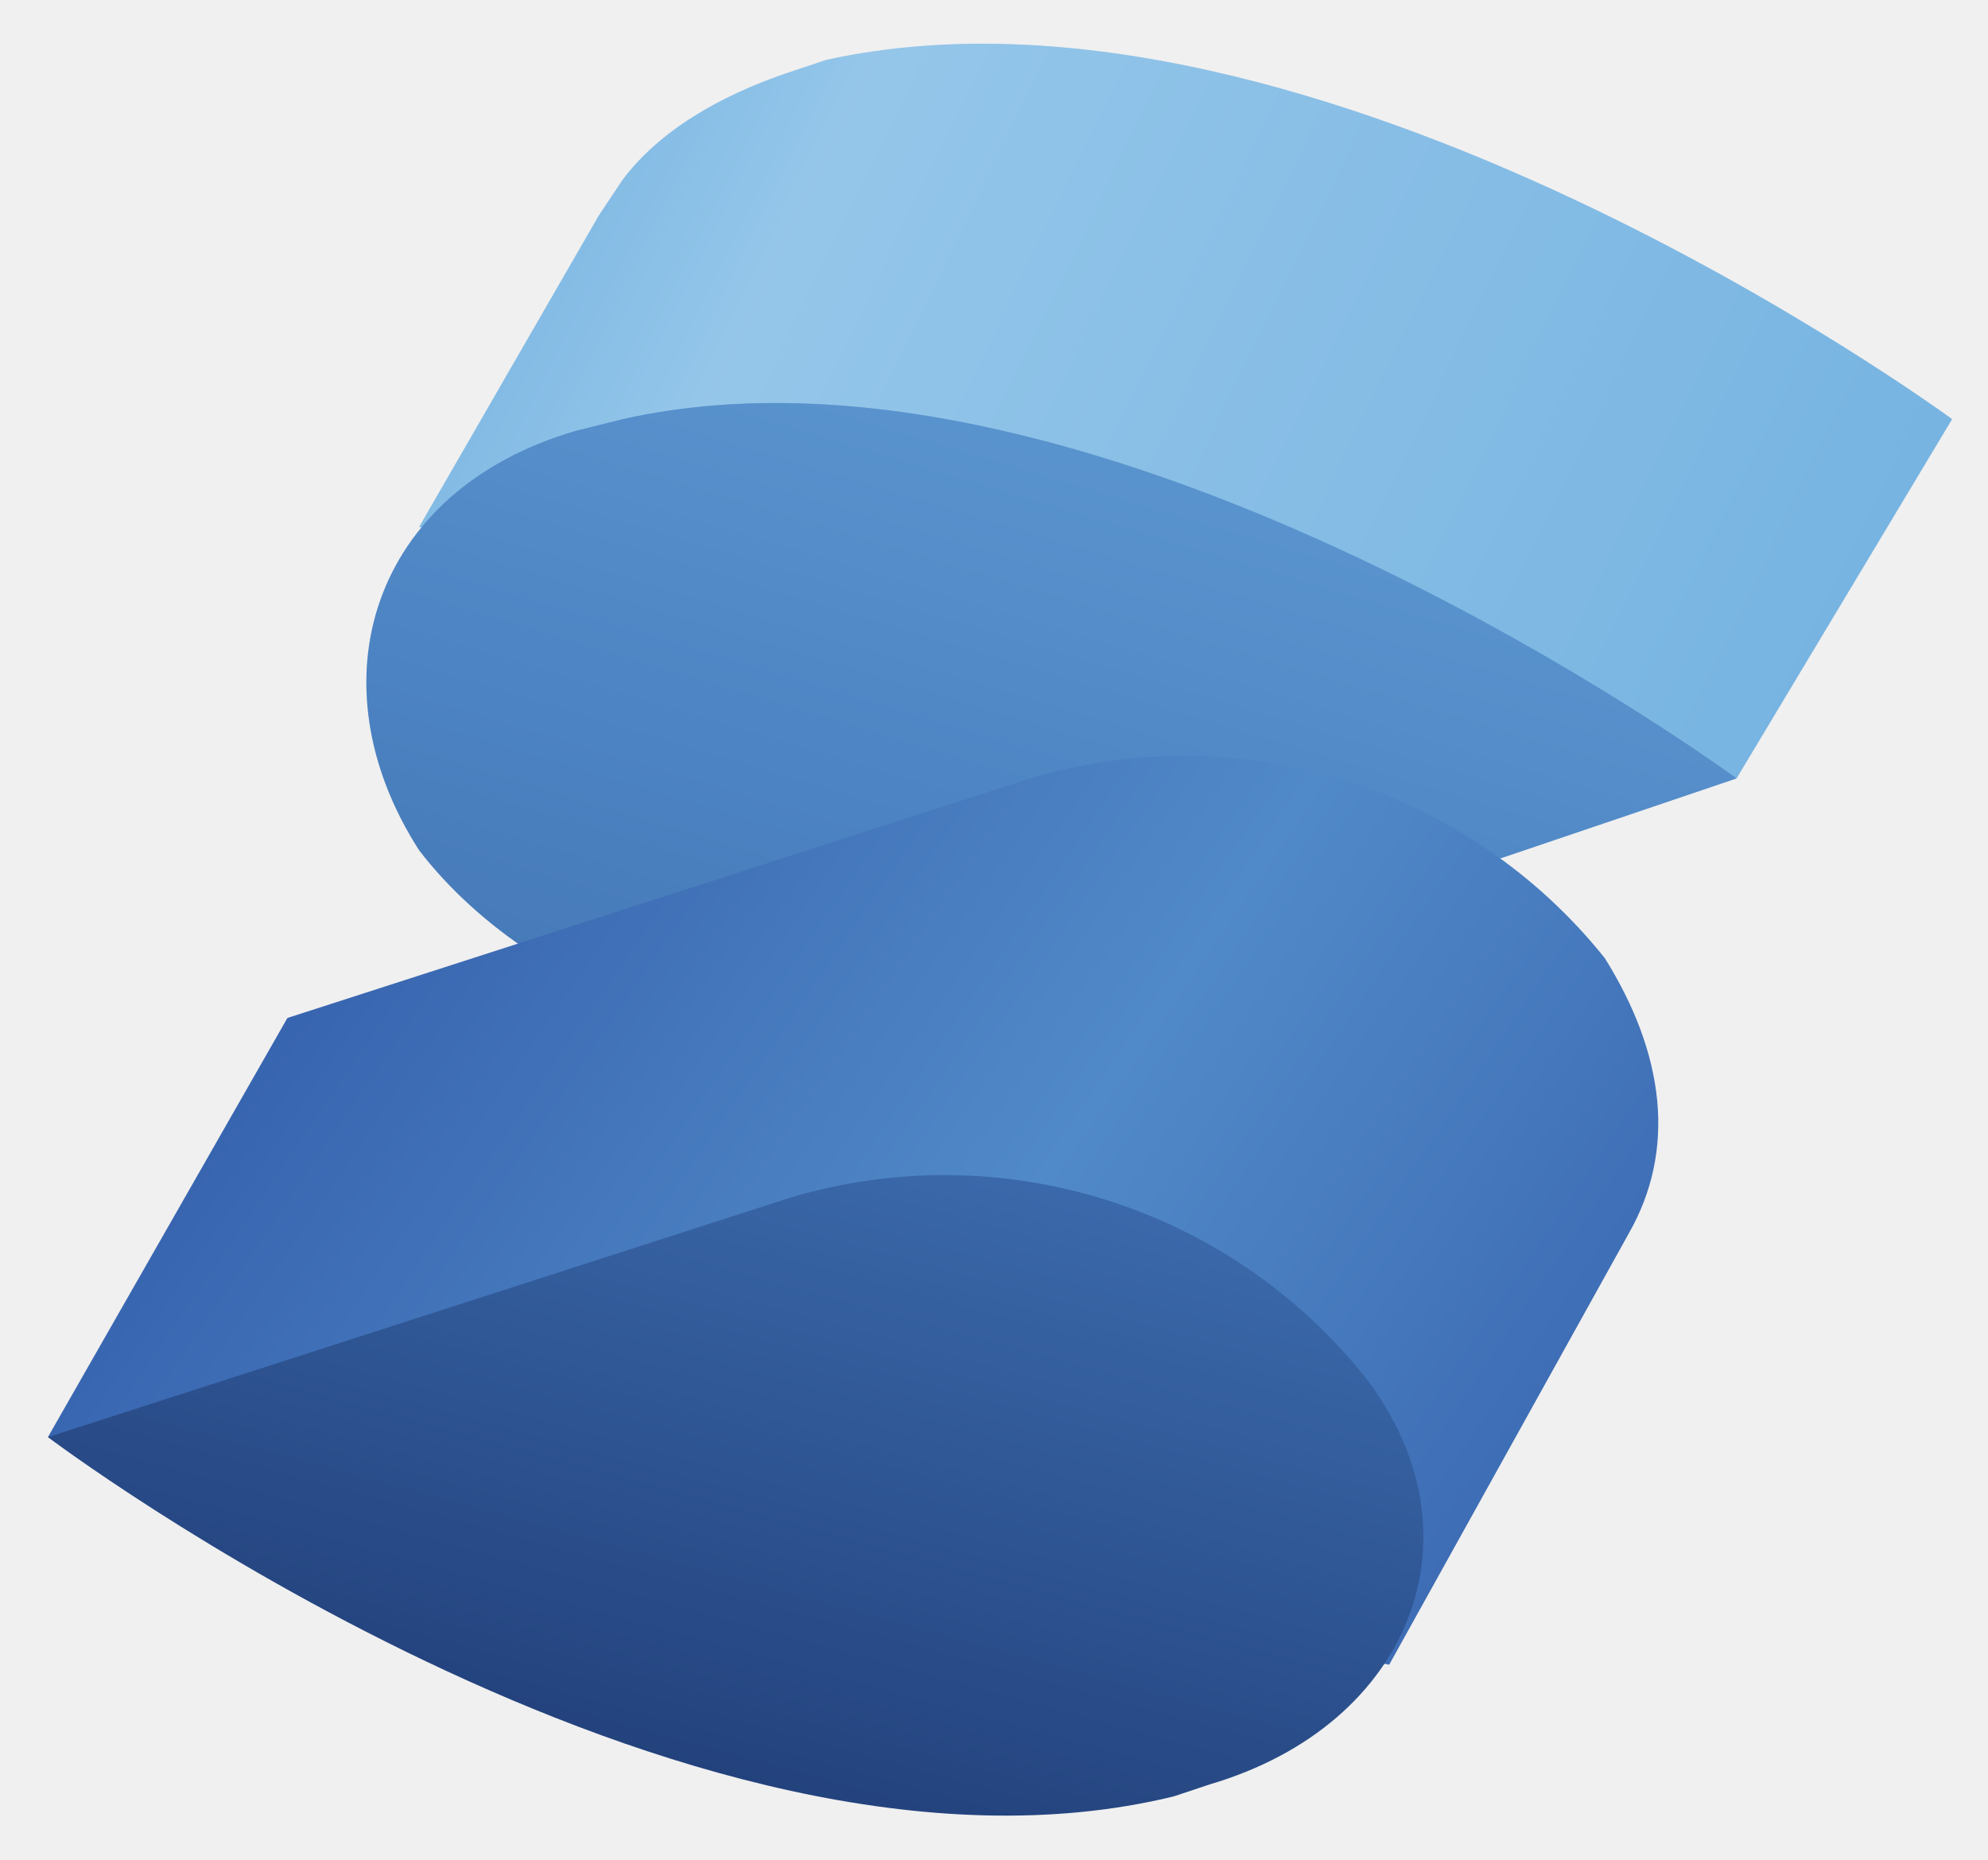
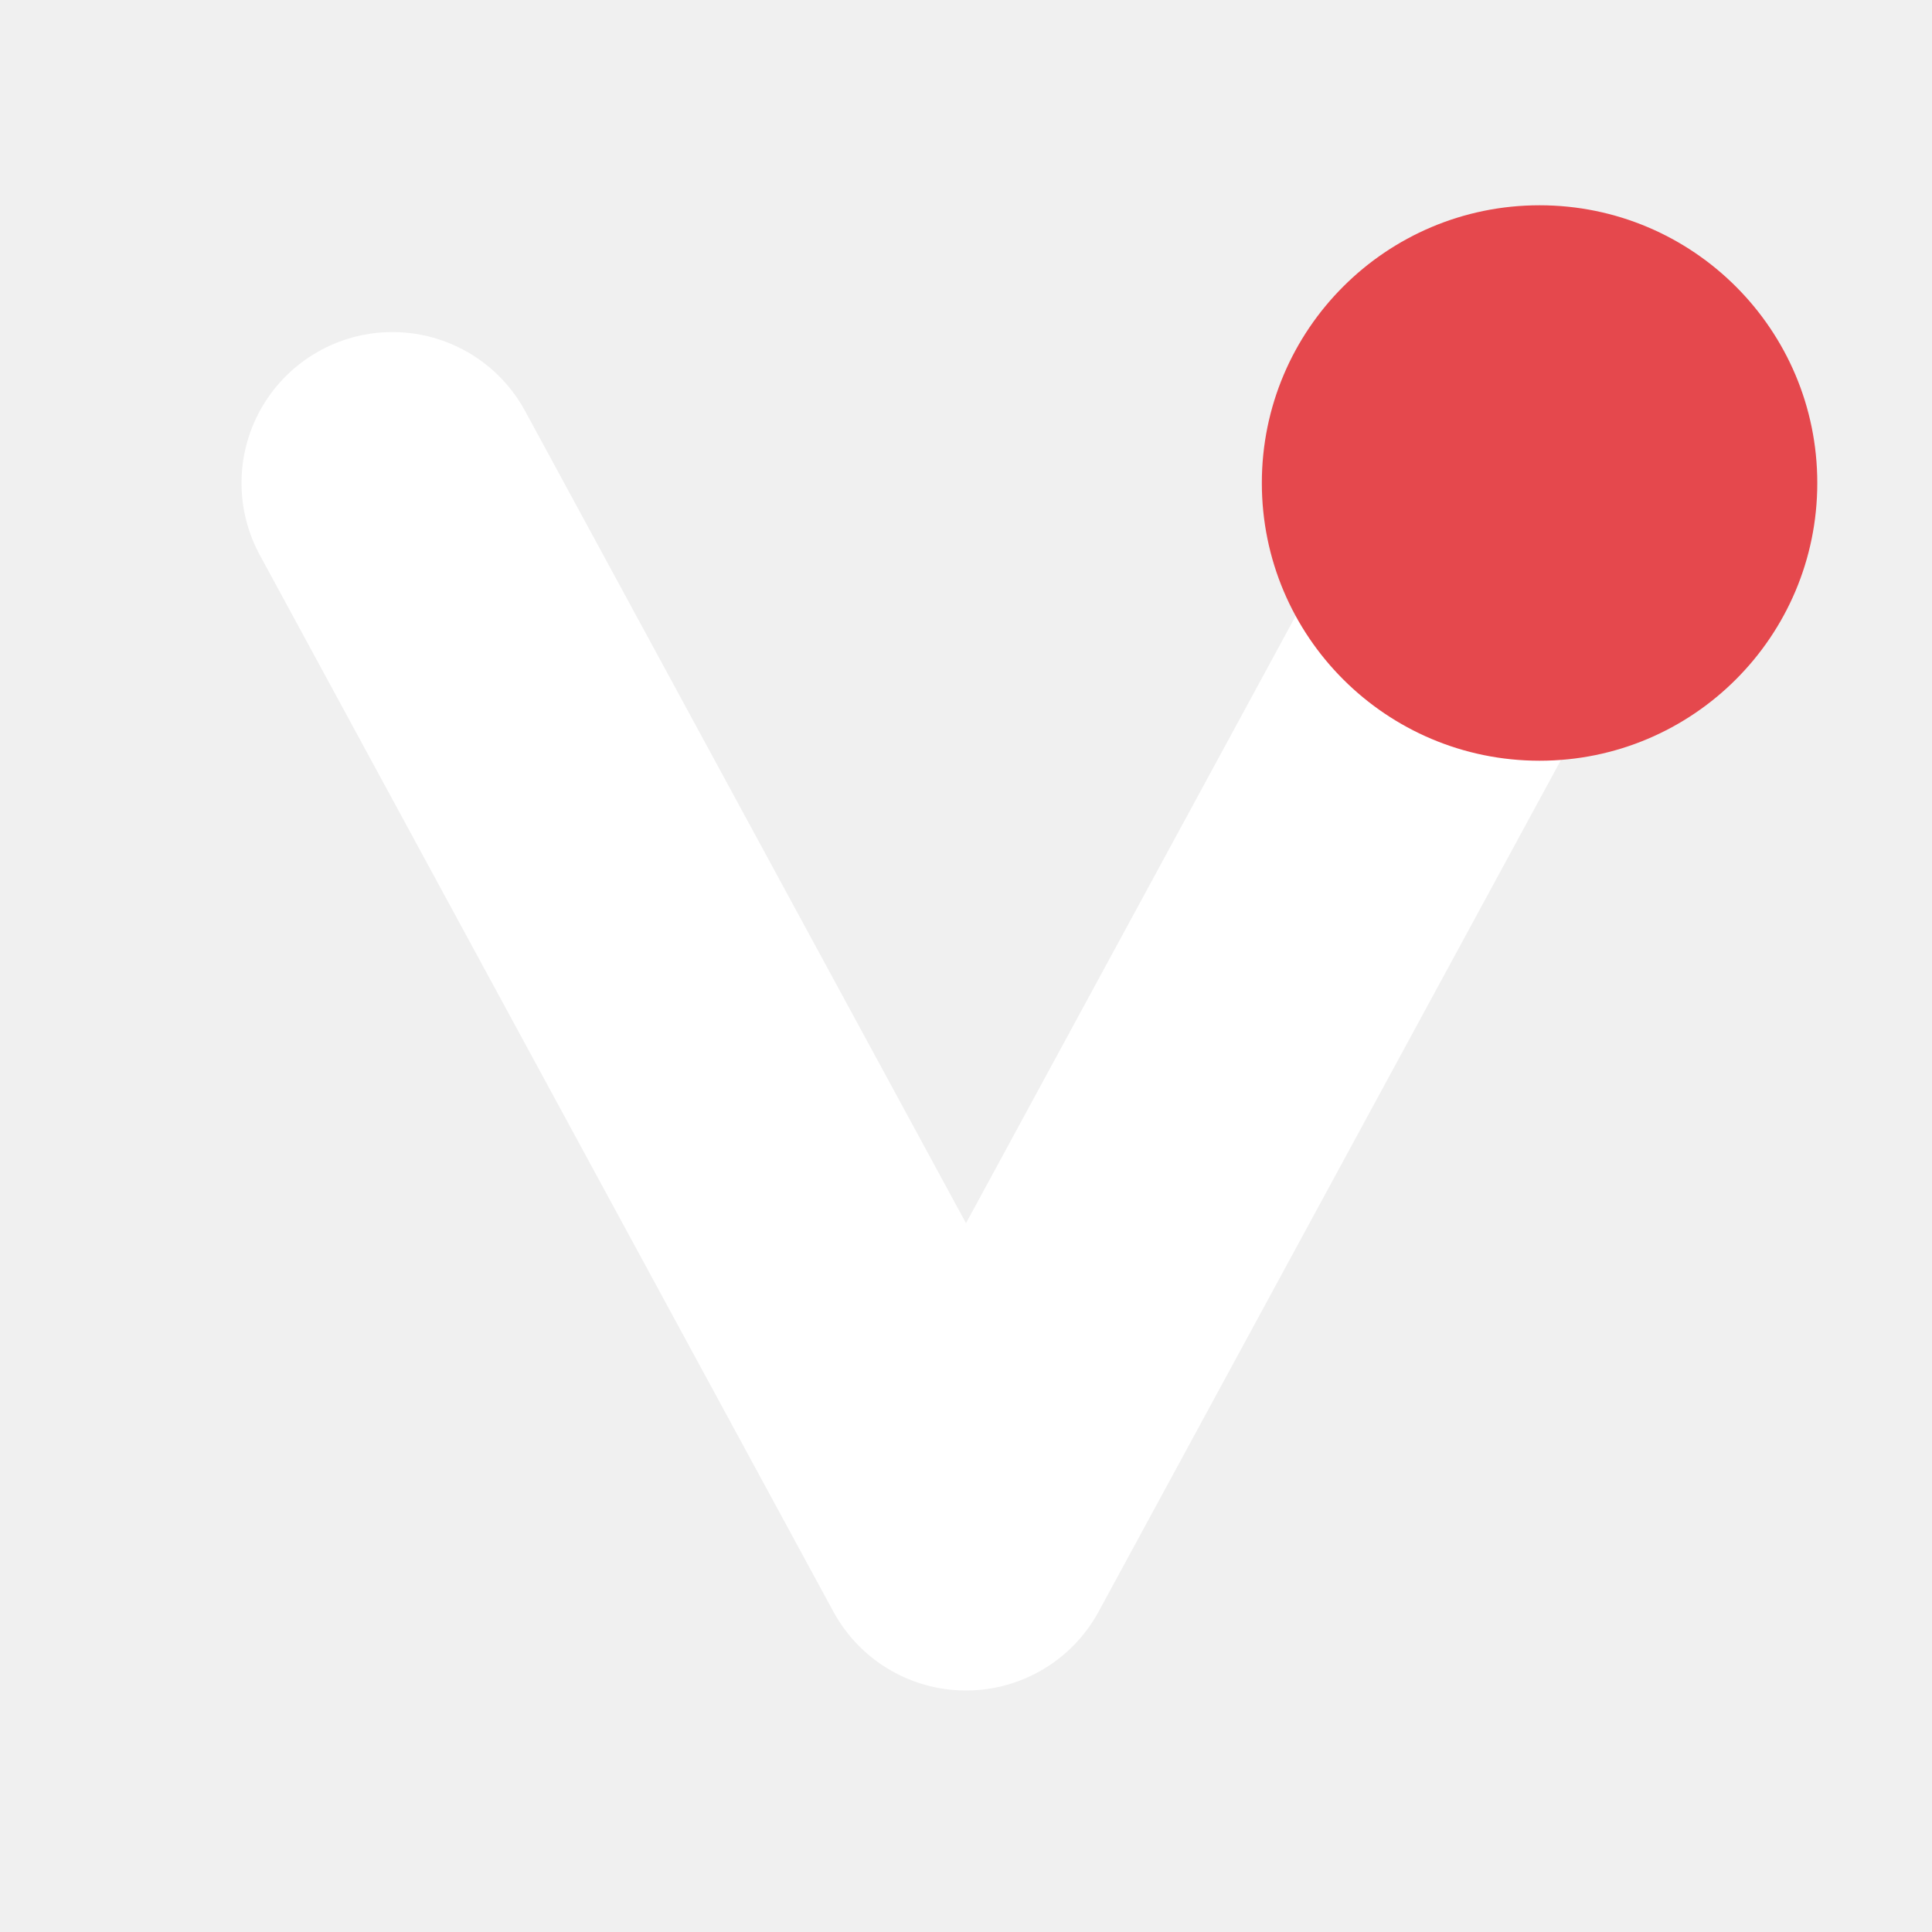
- <svg xmlns="http://www.w3.org/2000/svg" viewBox="0 0 166 155.3">
-   <path d="M163 35S110-4 69 5l-3 1c-6 2-11 5-14 9l-2 3-15 26 26 5c11 7 25 10 38 7l46 9 18-30z" fill="#76b3e1" />
-   <linearGradient id="a" gradientUnits="userSpaceOnUse" x1="27.5" y1="3" x2="152" y2="63.5">
-     <stop offset=".1" stop-color="#76b3e1" />
-     <stop offset=".3" stop-color="#dcf2fd" />
-     <stop offset="1" stop-color="#76b3e1" />
-   </linearGradient>
-   <path d="M163 35S110-4 69 5l-3 1c-6 2-11 5-14 9l-2 3-15 26 26 5c11 7 25 10 38 7l46 9 18-30z" opacity=".3" fill="url(#a)" />
-   <path d="M52 35l-4 1c-17 5-22 21-13 35 10 13 31 20 48 15l62-21S92 26 52 35z" fill="#518ac8" />
-   <linearGradient id="b" gradientUnits="userSpaceOnUse" x1="95.8" y1="32.6" x2="74" y2="105.2">
-     <stop offset="0" stop-color="#76b3e1" />
-     <stop offset=".5" stop-color="#4377bb" />
-     <stop offset="1" stop-color="#1f3b77" />
-   </linearGradient>
-   <path d="M52 35l-4 1c-17 5-22 21-13 35 10 13 31 20 48 15l62-21S92 26 52 35z" opacity=".3" fill="url(#b)" />
-   <linearGradient id="c" gradientUnits="userSpaceOnUse" x1="18.4" y1="64.2" x2="144.3" y2="149.8">
-     <stop offset="0" stop-color="#315aa9" />
-     <stop offset=".5" stop-color="#518ac8" />
-     <stop offset="1" stop-color="#315aa9" />
-   </linearGradient>
-   <path d="M134 80a45 45 0 00-48-15L24 85 4 120l112 19 20-36c4-7 3-15-2-23z" fill="url(#c)" />
-   <linearGradient id="d" gradientUnits="userSpaceOnUse" x1="75.2" y1="74.5" x2="24.4" y2="260.8">
-     <stop offset="0" stop-color="#4377bb" />
-     <stop offset=".5" stop-color="#1a336b" />
-     <stop offset="1" stop-color="#1a336b" />
-   </linearGradient>
-   <path d="M114 115a45 45 0 00-48-15L4 120s53 40 94 30l3-1c17-5 23-21 13-34z" fill="url(#d)" />
+ <svg xmlns="http://www.w3.org/2000/svg" viewBox="0 0 32 32" fill="none">
+   <path d="M6.5 8 L16 25.5 L25.5 8" stroke="#ffffff" stroke-width="5" stroke-linecap="round" stroke-linejoin="round" />
+   <circle cx="25.5" cy="8" r="4.6" fill="#e5484d" />
</svg>
